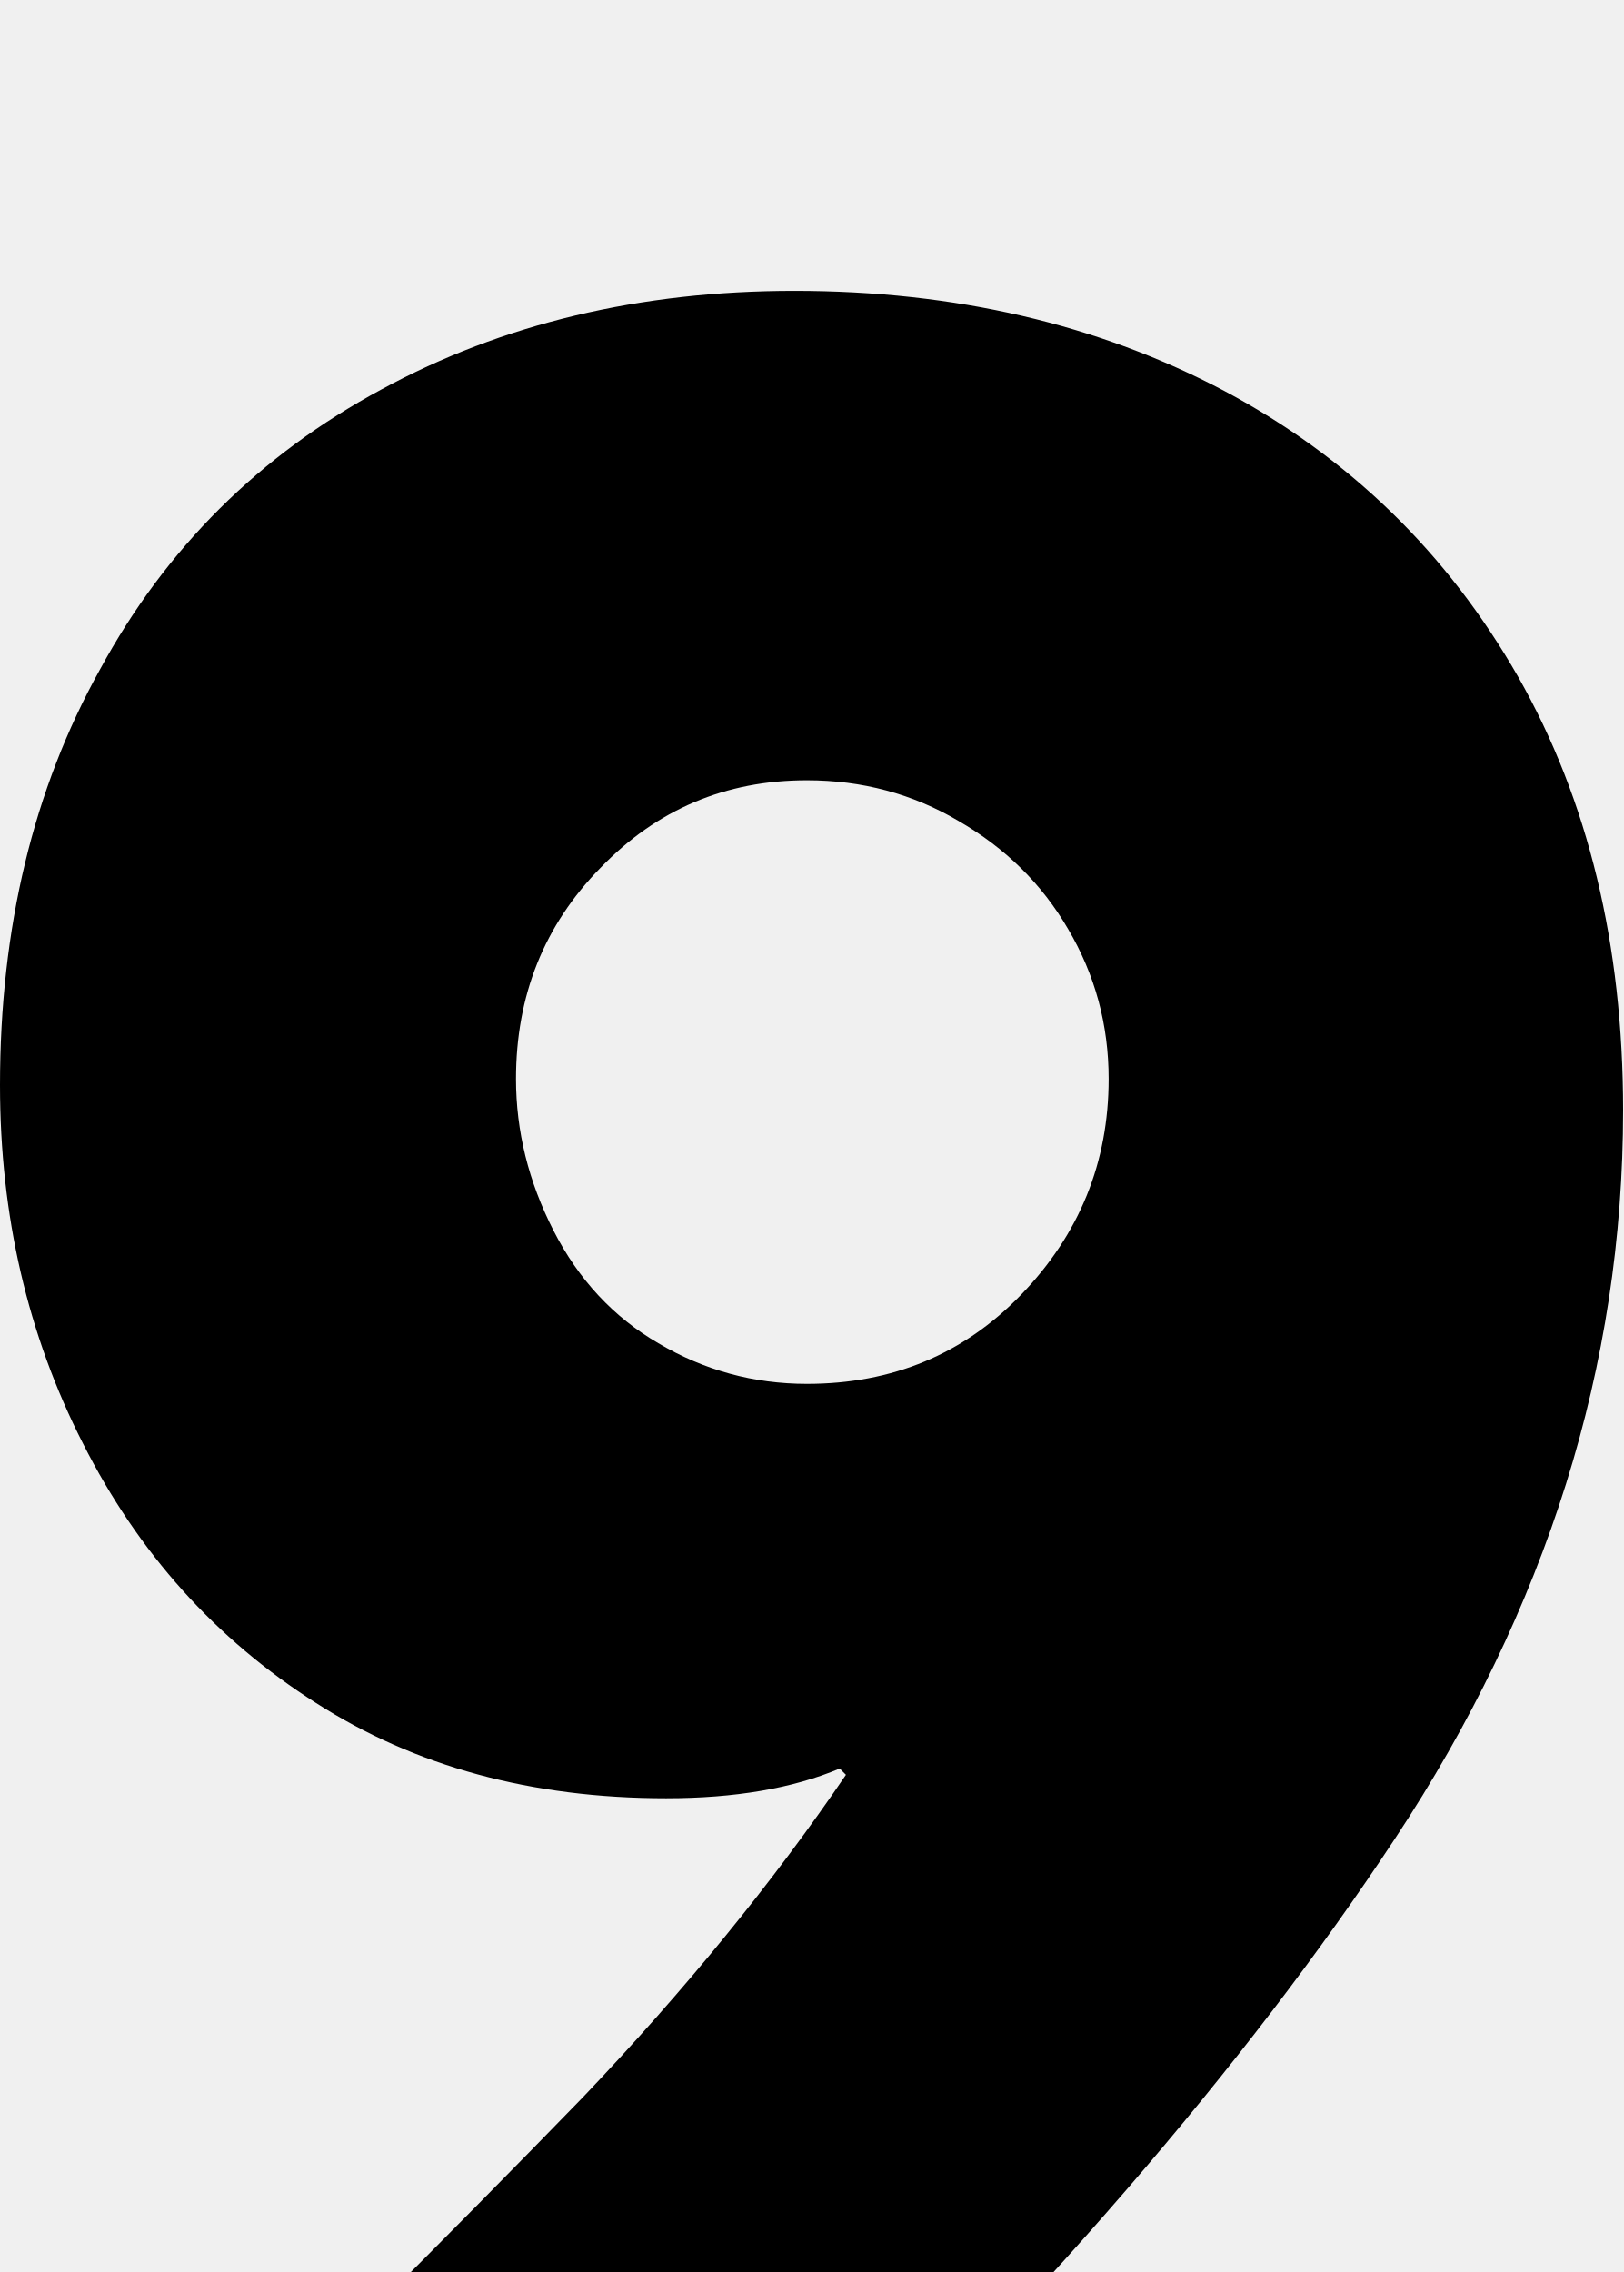
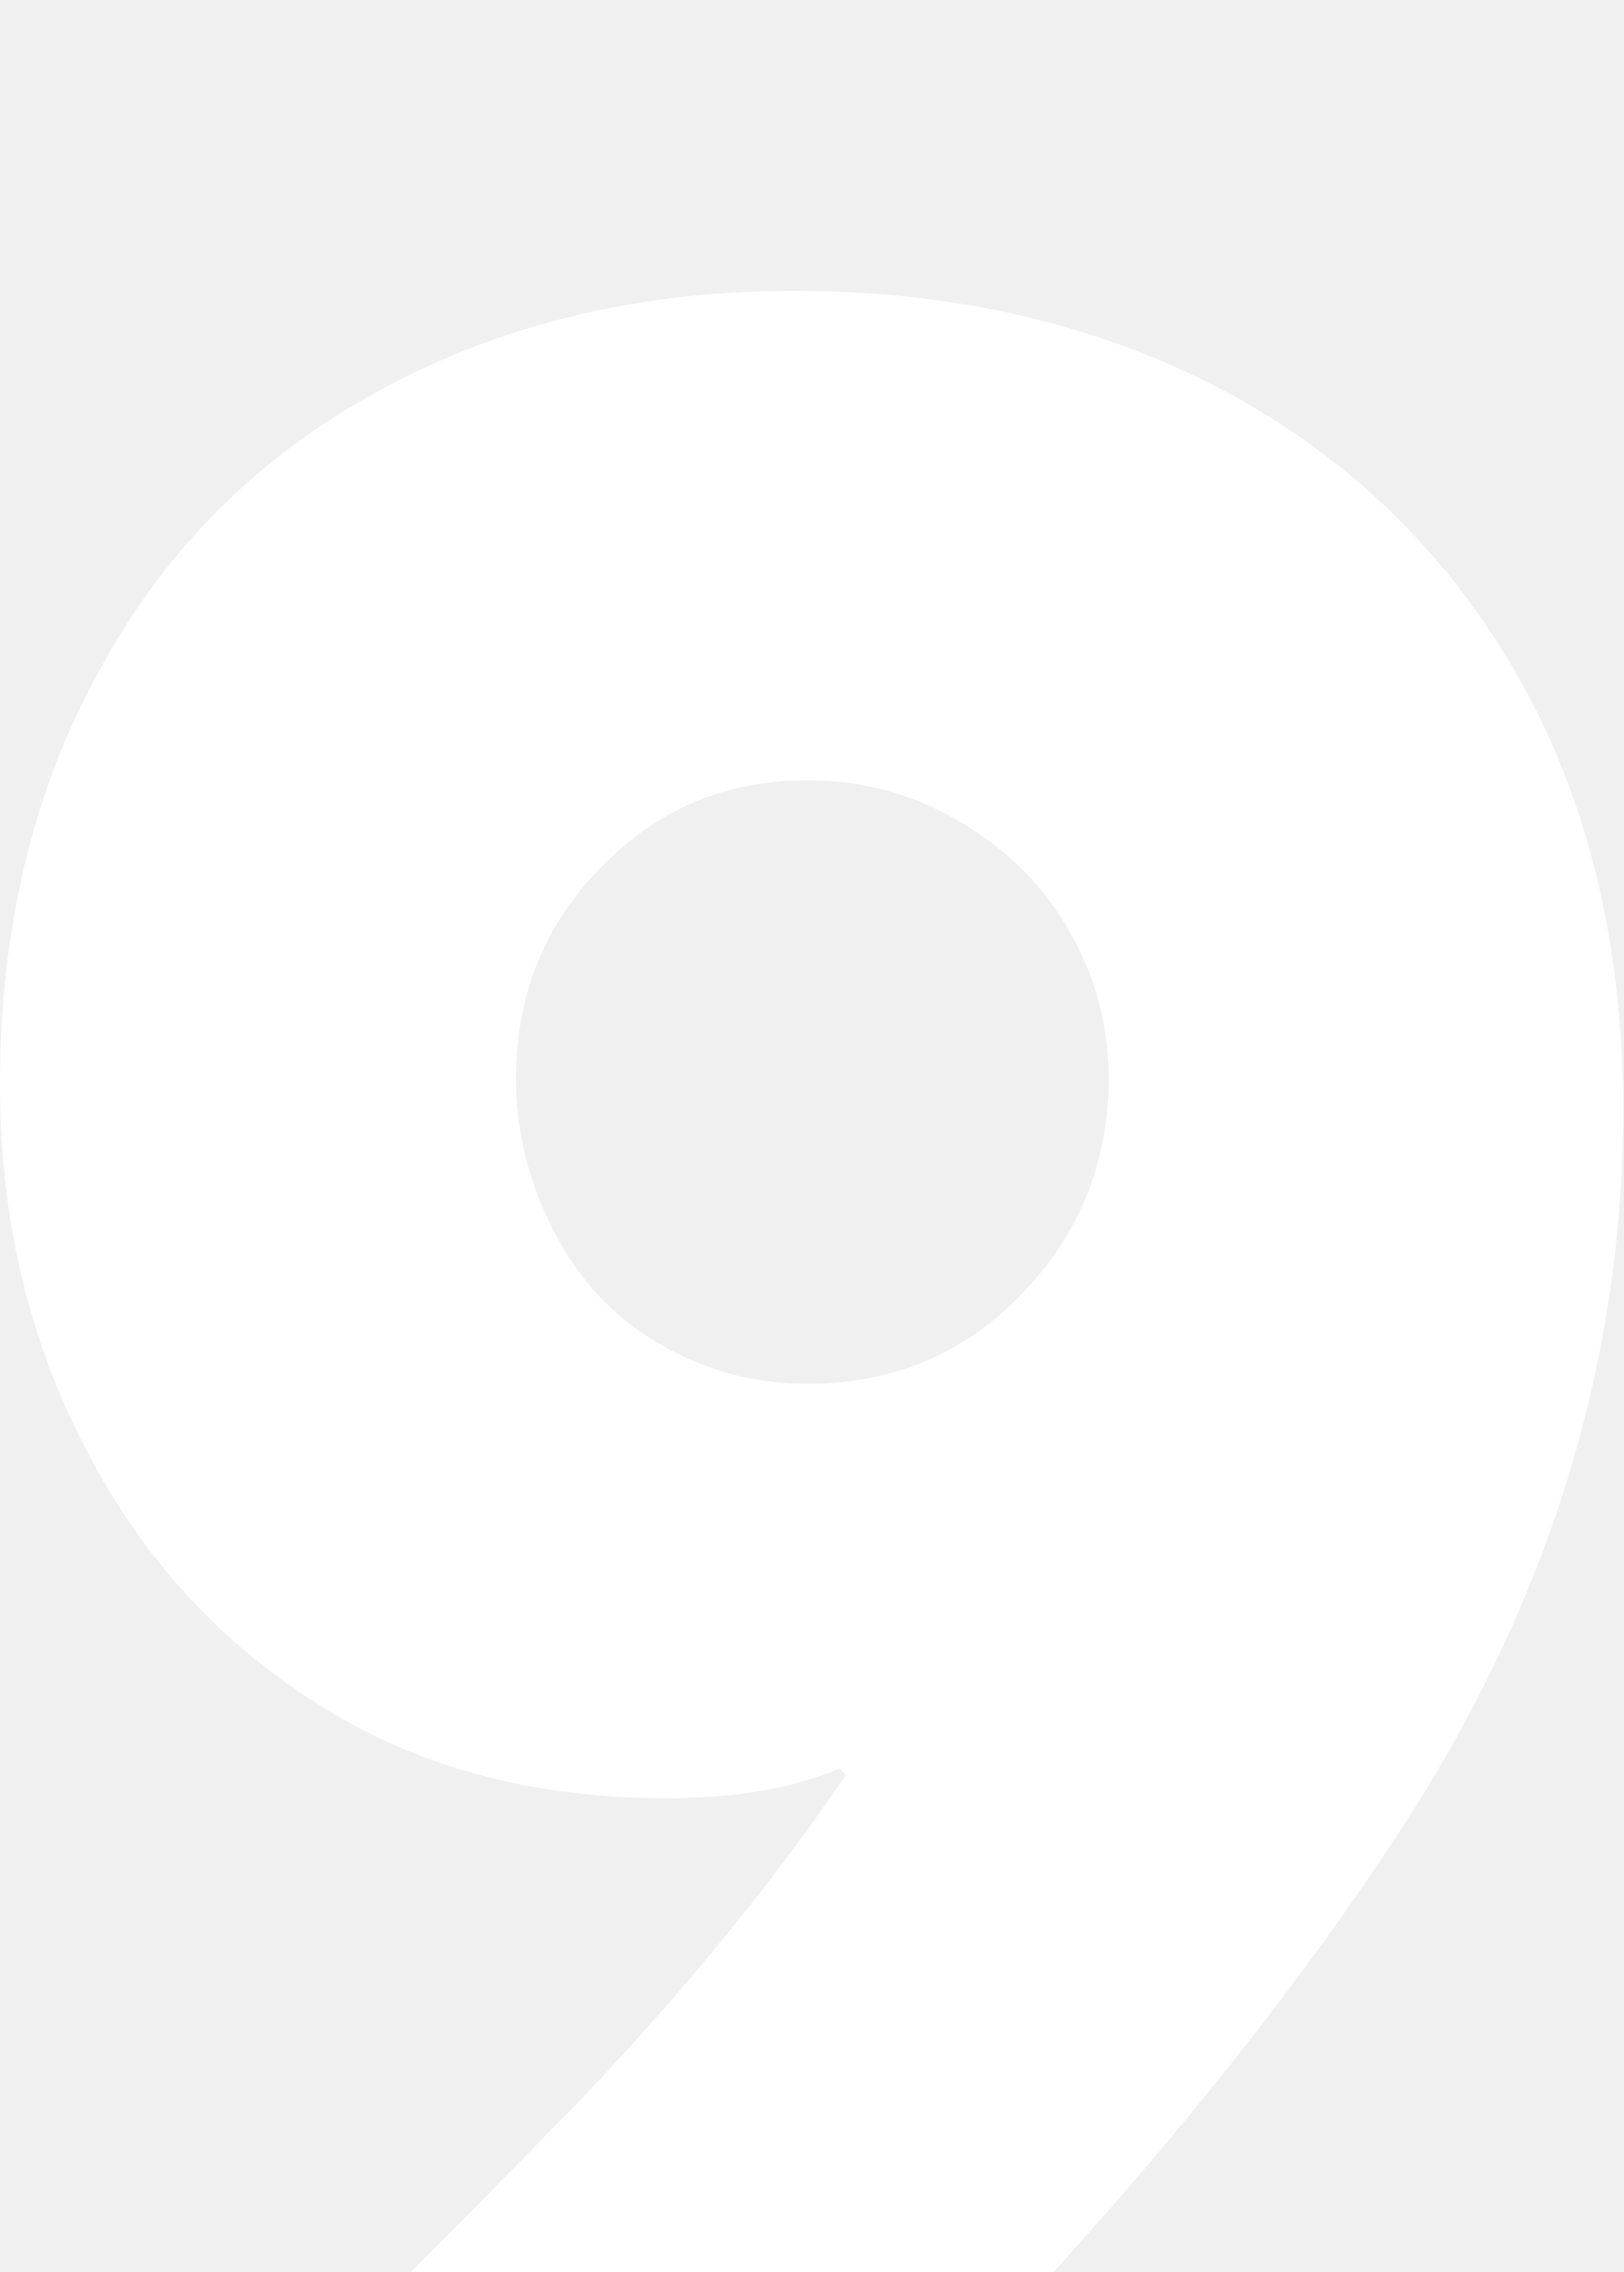
<svg xmlns="http://www.w3.org/2000/svg" version="1.1">
-   <path transform="scale(0.1, -0.1) translate(0, -1638)" d="M77 2q166 161 296 295q98 103 168 206l-4 4q-45 -19 -111 -19q-129 0 -224 61q-96 61 -149 166q-53 104 -53 229q0 151 64 266q63 116 180 179q116 63 264 63q154 0 275 -64q120 -64 188 -183q67 -118 67 -277q0 -245 -146 -466q-143 -217 -400 -463zM683 1044 q-25 43 -70 69q-44 26 -97 26q-78 0 -132 -56q-54 -55 -54 -135q0 -50 24 -97t67 -72q44 -26 95 -26q82 0 137 57q56 58 56 138q0 52 -26 96z" />
+   <path fill="#FFF" transform="scale(0.1, -0.1) translate(0, -1638)" d="M77 2q166 161 296 295q98 103 168 206l-4 4q-45 -19 -111 -19q-129 0 -224 61q-96 61 -149 166q-53 104 -53 229q0 151 64 266q63 116 180 179q116 63 264 63q154 0 275 -64q120 -64 188 -183q67 -118 67 -277q0 -245 -146 -466q-143 -217 -400 -463zM683 1044 q-25 43 -70 69q-44 26 -97 26q-78 0 -132 -56q-54 -55 -54 -135q0 -50 24 -97t67 -72q44 -26 95 -26q82 0 137 57q56 58 56 138q0 52 -26 96z" />
</svg>
